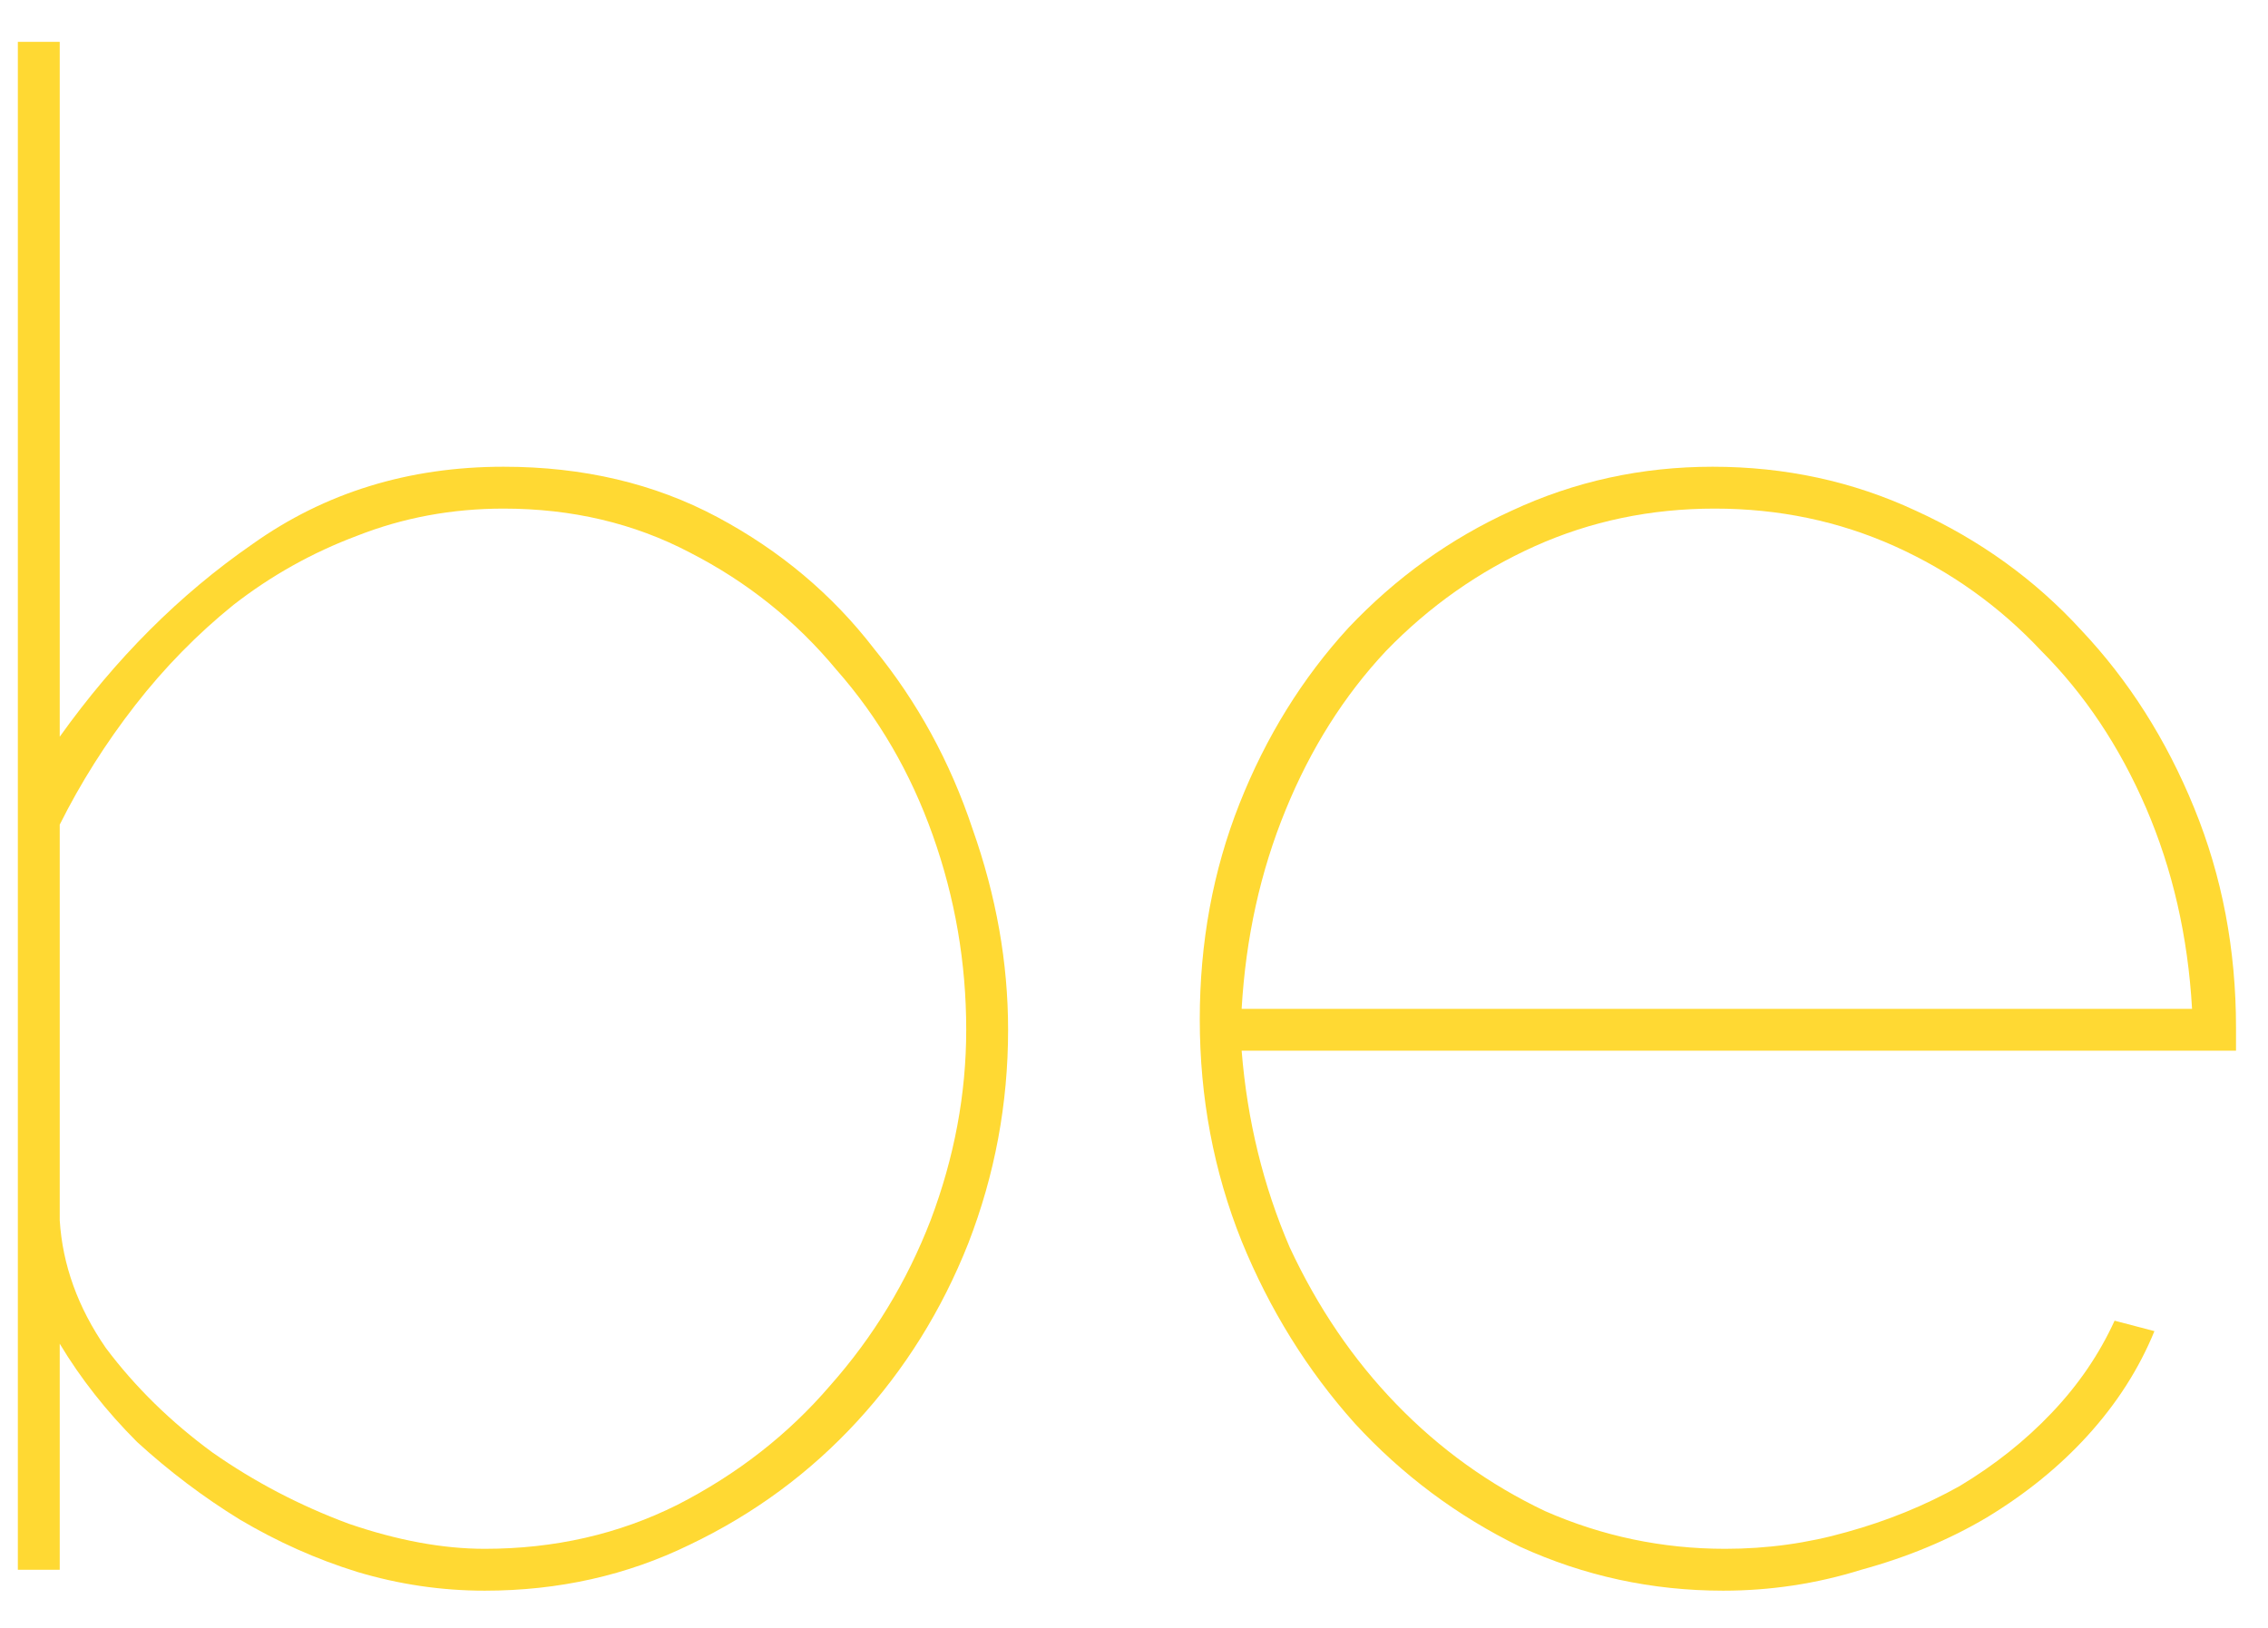
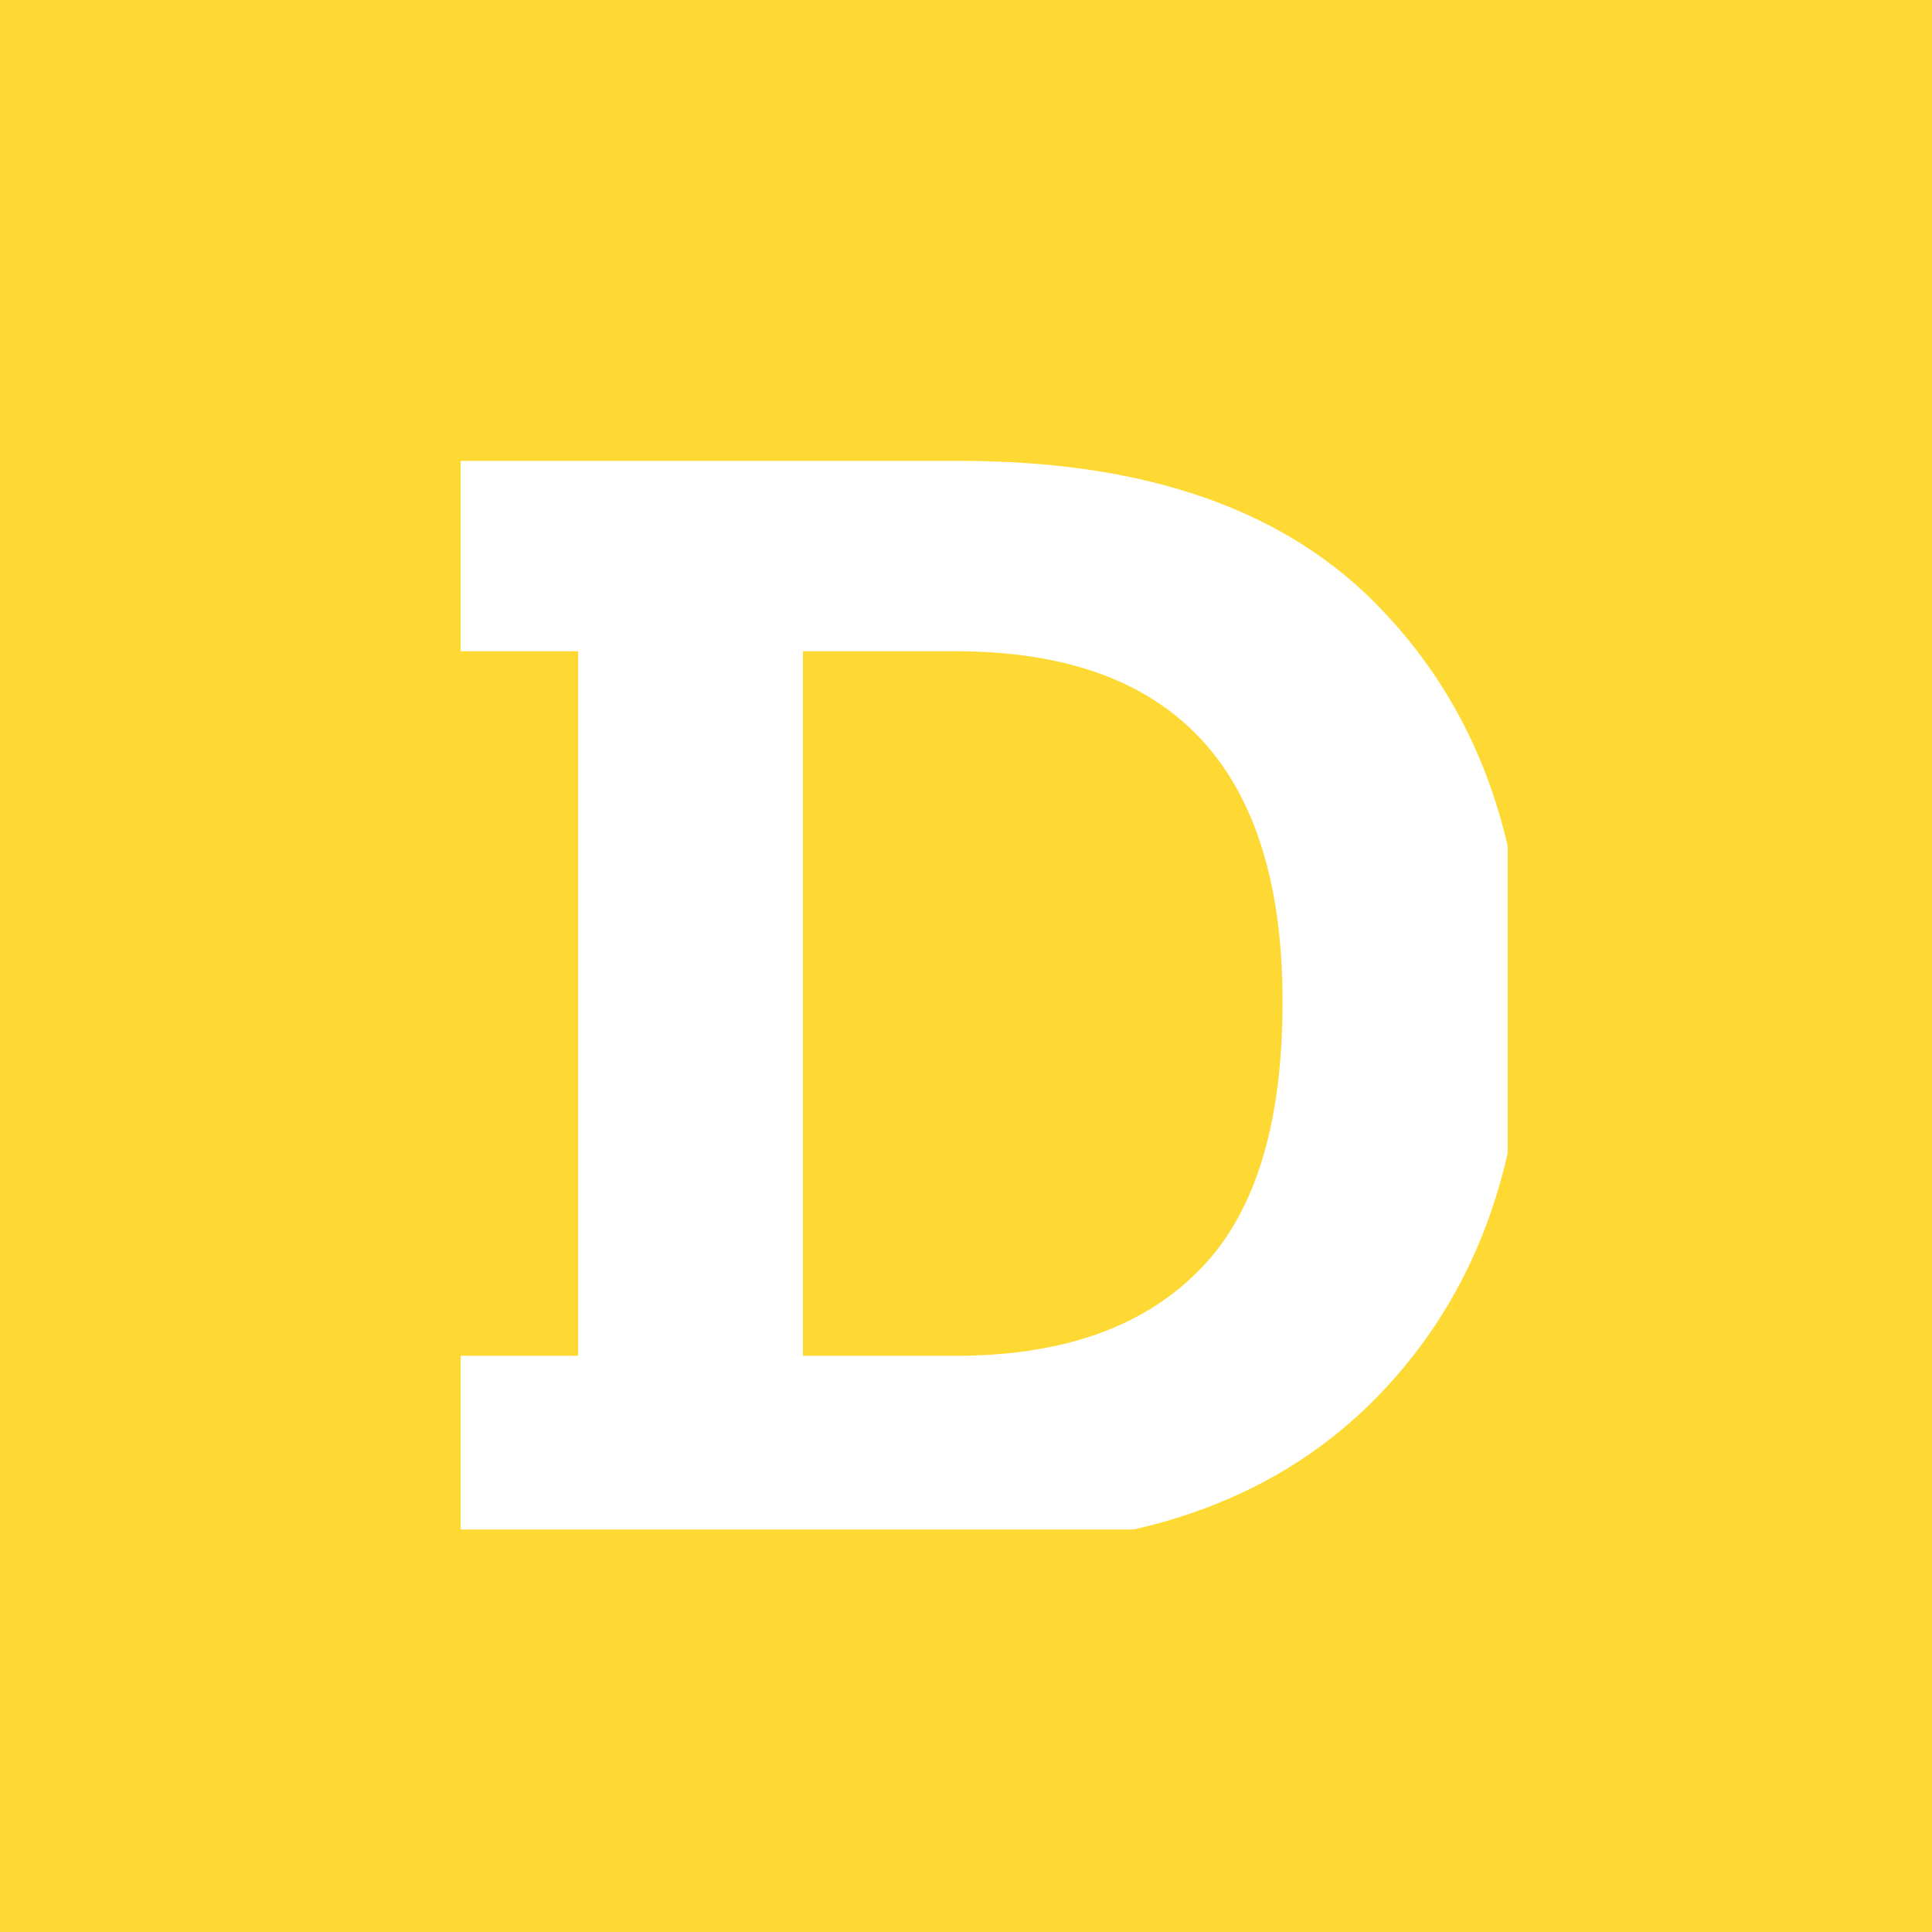
- <svg xmlns="http://www.w3.org/2000/svg" width="39" height="28" viewBox="0 0 39 28" fill="none">
-   <path d="M8.335 27.36C7.591 27.36 6.859 27.252 6.139 27.036C5.443 26.82 4.771 26.52 4.123 26.136C3.499 25.752 2.911 25.308 2.359 24.804C1.831 24.276 1.387 23.712 1.027 23.112V27H0.307V0.72H1.027V12.672C1.987 11.328 3.091 10.224 4.339 9.36C5.587 8.472 7.027 8.028 8.659 8.028C10.027 8.028 11.251 8.316 12.331 8.892C13.411 9.468 14.311 10.224 15.031 11.16C15.775 12.072 16.339 13.104 16.723 14.256C17.131 15.408 17.335 16.56 17.335 17.712C17.335 18.984 17.107 20.208 16.651 21.384C16.195 22.536 15.559 23.556 14.743 24.444C13.927 25.332 12.967 26.04 11.863 26.568C10.783 27.096 9.607 27.36 8.335 27.36ZM8.335 26.64C9.535 26.64 10.639 26.388 11.647 25.884C12.679 25.356 13.555 24.672 14.275 23.832C15.019 22.992 15.595 22.044 16.003 20.988C16.411 19.908 16.615 18.816 16.615 17.712C16.615 16.56 16.423 15.444 16.039 14.364C15.655 13.284 15.103 12.336 14.383 11.52C13.687 10.68 12.847 10.008 11.863 9.504C10.903 9 9.835 8.748 8.659 8.748C7.771 8.748 6.931 8.904 6.139 9.216C5.371 9.504 4.663 9.9 4.015 10.404C3.391 10.908 2.827 11.484 2.323 12.132C1.819 12.78 1.387 13.464 1.027 14.184V20.988C1.075 21.756 1.339 22.488 1.819 23.184C2.323 23.856 2.935 24.456 3.655 24.984C4.375 25.488 5.155 25.896 5.995 26.208C6.835 26.496 7.615 26.64 8.335 26.64Z" fill="#FFD933" />
-   <path d="M29.631 27.36C28.407 27.36 27.242 27.108 26.139 26.604C25.058 26.076 24.11 25.368 23.294 24.48C22.479 23.568 21.831 22.524 21.351 21.348C20.87 20.148 20.631 18.876 20.631 17.532C20.631 16.212 20.858 14.976 21.314 13.824C21.77 12.672 22.395 11.664 23.186 10.8C24.003 9.936 24.939 9.264 25.994 8.784C27.075 8.28 28.227 8.028 29.451 8.028C30.698 8.028 31.863 8.28 32.943 8.784C34.047 9.288 34.995 9.972 35.786 10.836C36.602 11.7 37.251 12.72 37.73 13.896C38.211 15.072 38.45 16.332 38.45 17.676V18.072H21.351C21.447 19.272 21.723 20.4 22.178 21.456C22.659 22.488 23.27 23.388 24.015 24.156C24.759 24.924 25.61 25.536 26.57 25.992C27.555 26.424 28.587 26.64 29.666 26.64C30.387 26.64 31.082 26.544 31.755 26.352C32.45 26.16 33.099 25.896 33.699 25.56C34.298 25.2 34.827 24.78 35.282 24.3C35.739 23.82 36.099 23.292 36.362 22.716L37.047 22.896C36.782 23.544 36.398 24.144 35.895 24.696C35.414 25.224 34.839 25.692 34.166 26.1C33.519 26.484 32.798 26.784 32.007 27C31.238 27.24 30.447 27.36 29.631 27.36ZM37.694 17.352C37.623 16.104 37.358 14.952 36.903 13.896C36.447 12.84 35.846 11.94 35.102 11.196C34.383 10.428 33.542 9.828 32.583 9.396C31.622 8.964 30.59 8.748 29.486 8.748C28.383 8.748 27.351 8.964 26.39 9.396C25.43 9.828 24.578 10.428 23.834 11.196C23.114 11.964 22.538 12.876 22.107 13.932C21.674 14.988 21.422 16.128 21.351 17.352H37.694Z" fill="#FFD933" />
+ <svg xmlns="http://www.w3.org/2000/svg" width="48" height="48" viewBox="0 0 48 48" fill="none">
+   <rect width="48" height="48" fill="black" fill-opacity="0" />
+   <rect x="5" y="5" width="38" height="38" stroke="#FFD933" stroke-width="10" />
+   <path d="M2.625 47.25V0.375H11.292V47.25H2.625Z" fill="#FFD933" />
+   <path d="M9.406 47.25V0.375H39.323V47.25H9.406ZM37.865 24.808C37.865 20.826 36.684 17.604 34.323 15.143C31.99 12.681 28.503 11.451 23.864 11.451H11.447V16.18H14.364V33.685H11.447V38.414H24.198C28.476 38.414 31.823 37.17 34.24 34.681C36.656 32.192 37.865 28.901 37.865 24.808ZM31.865 24.891C31.865 27.988 31.156 30.228 29.739 31.611C28.351 32.994 26.351 33.685 23.739 33.685H19.948V16.18H23.739C29.156 16.18 31.865 19.084 31.865 24.891Z" fill="#FFD933" />
+   <path d="M37.458 47.25V0.375H46.125V47.25H37.458Z" fill="#FFD933" />
</svg>
